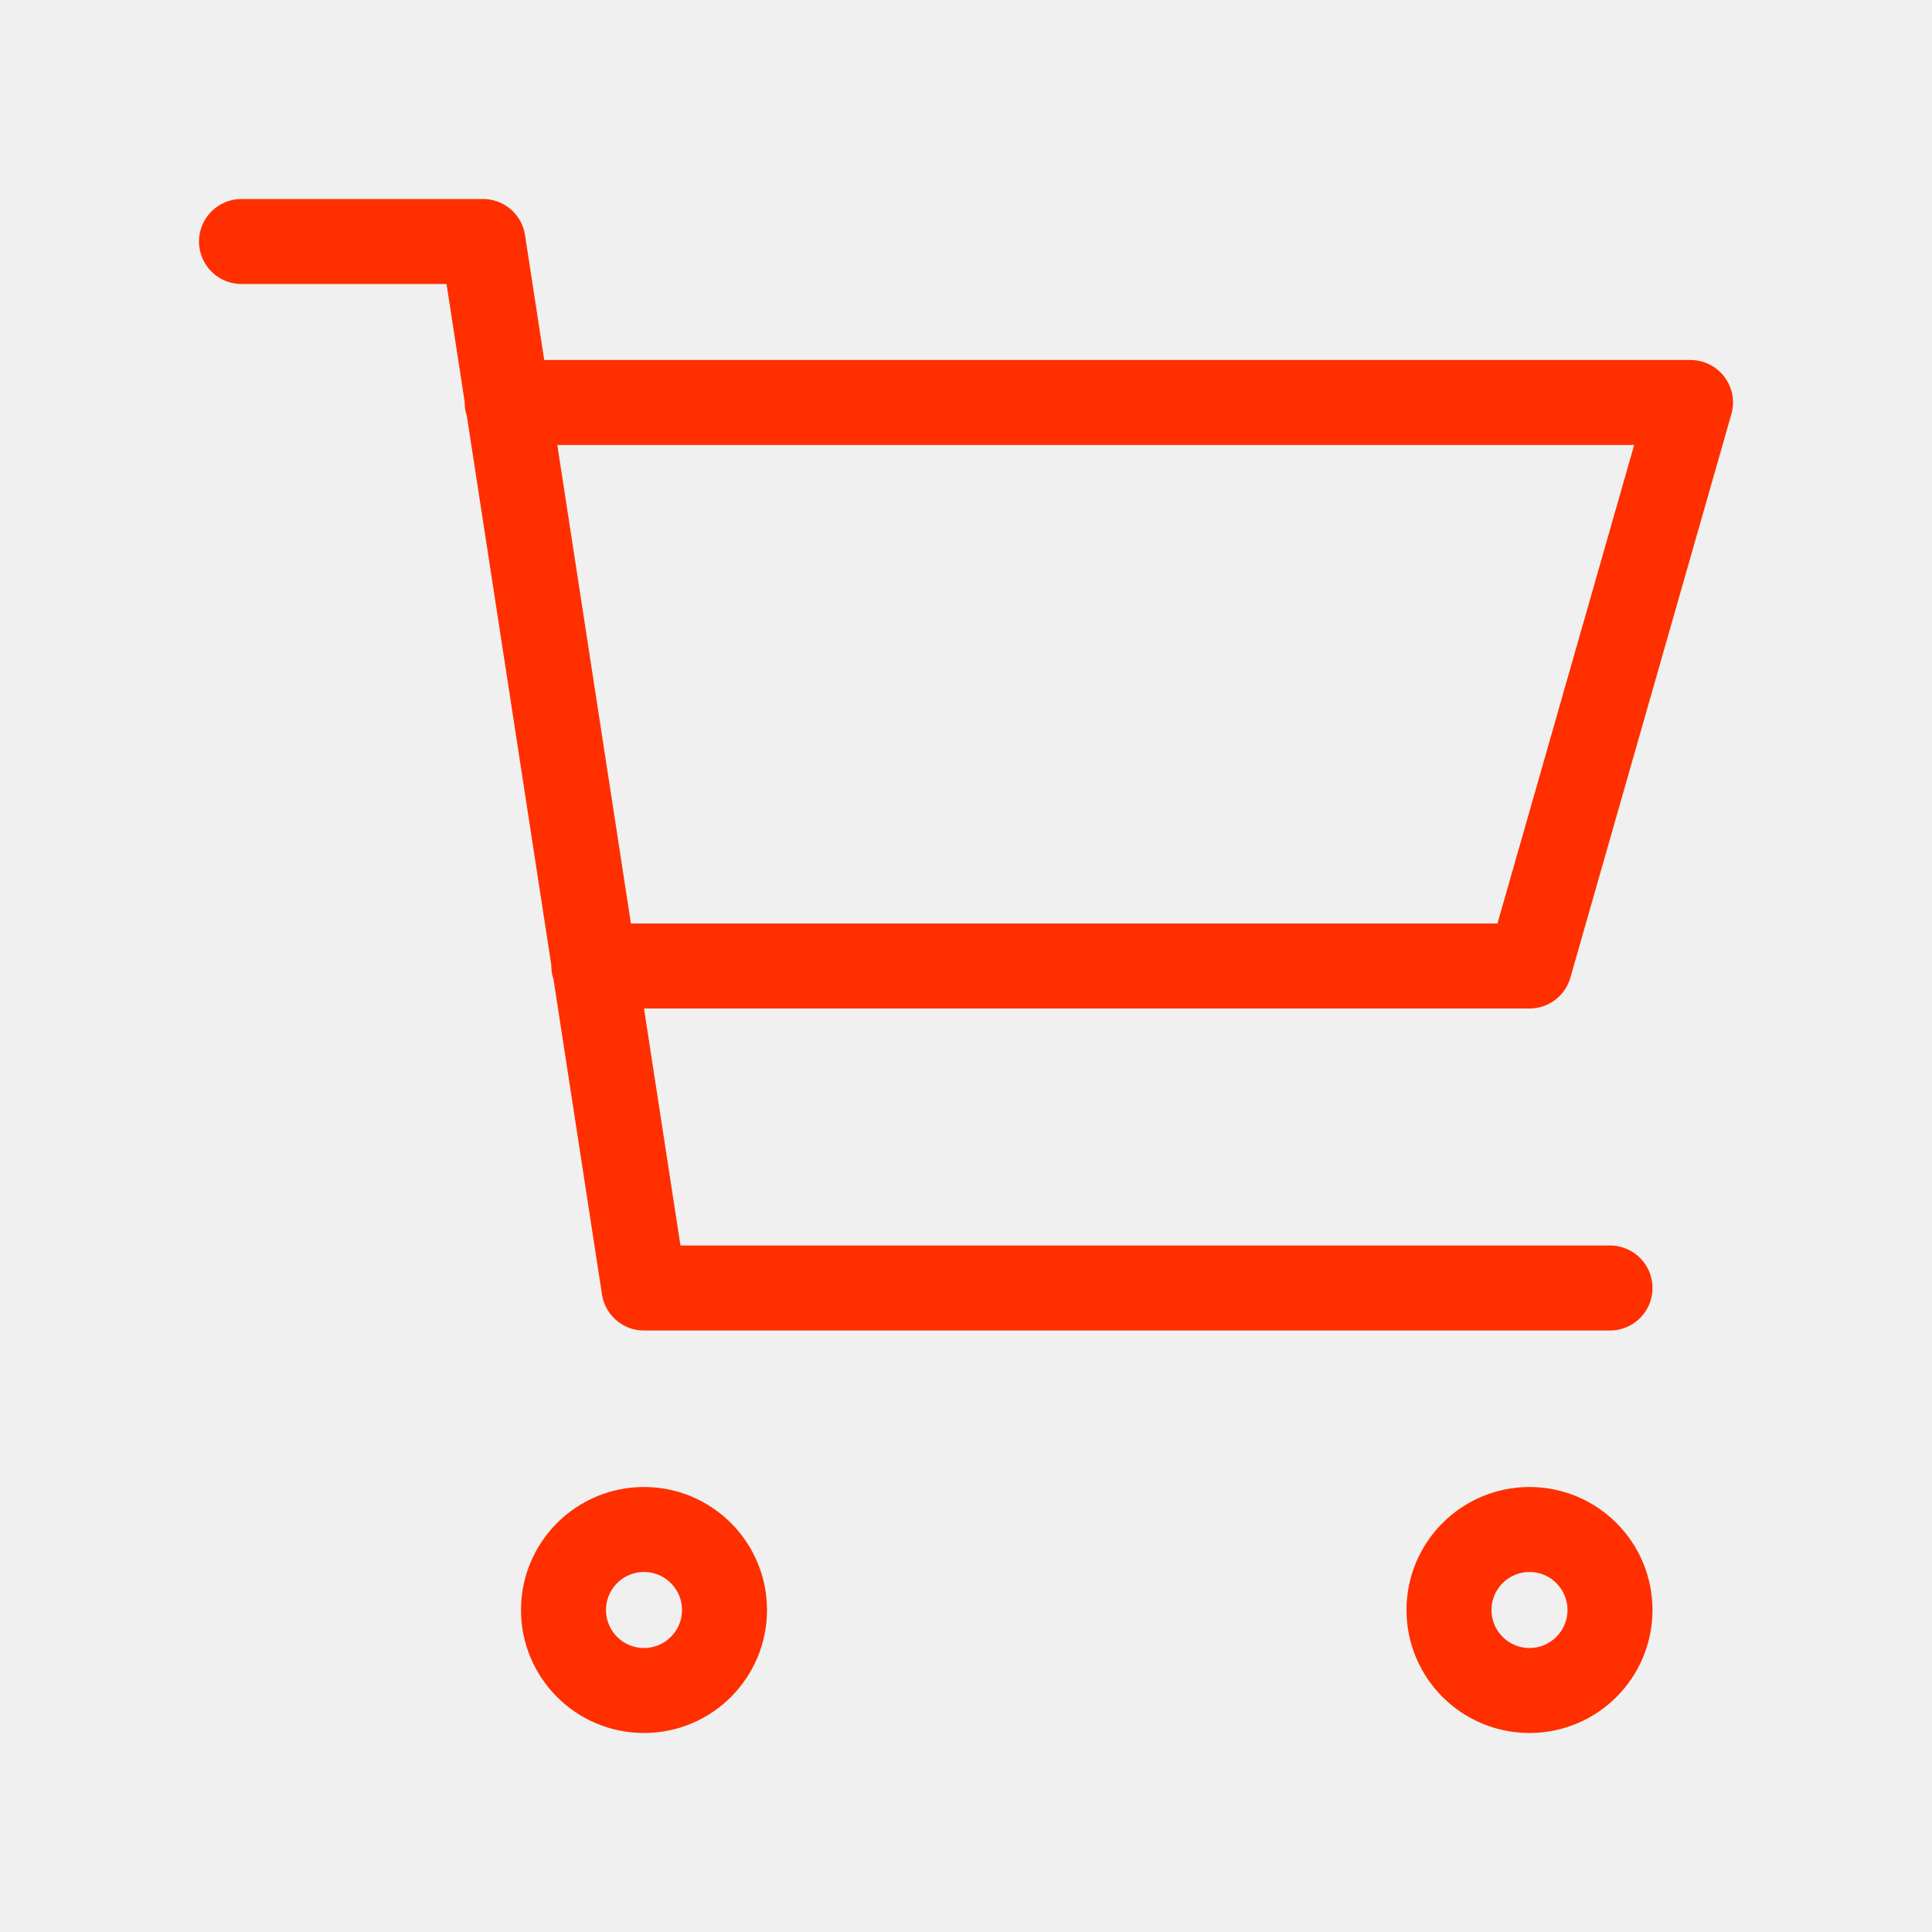
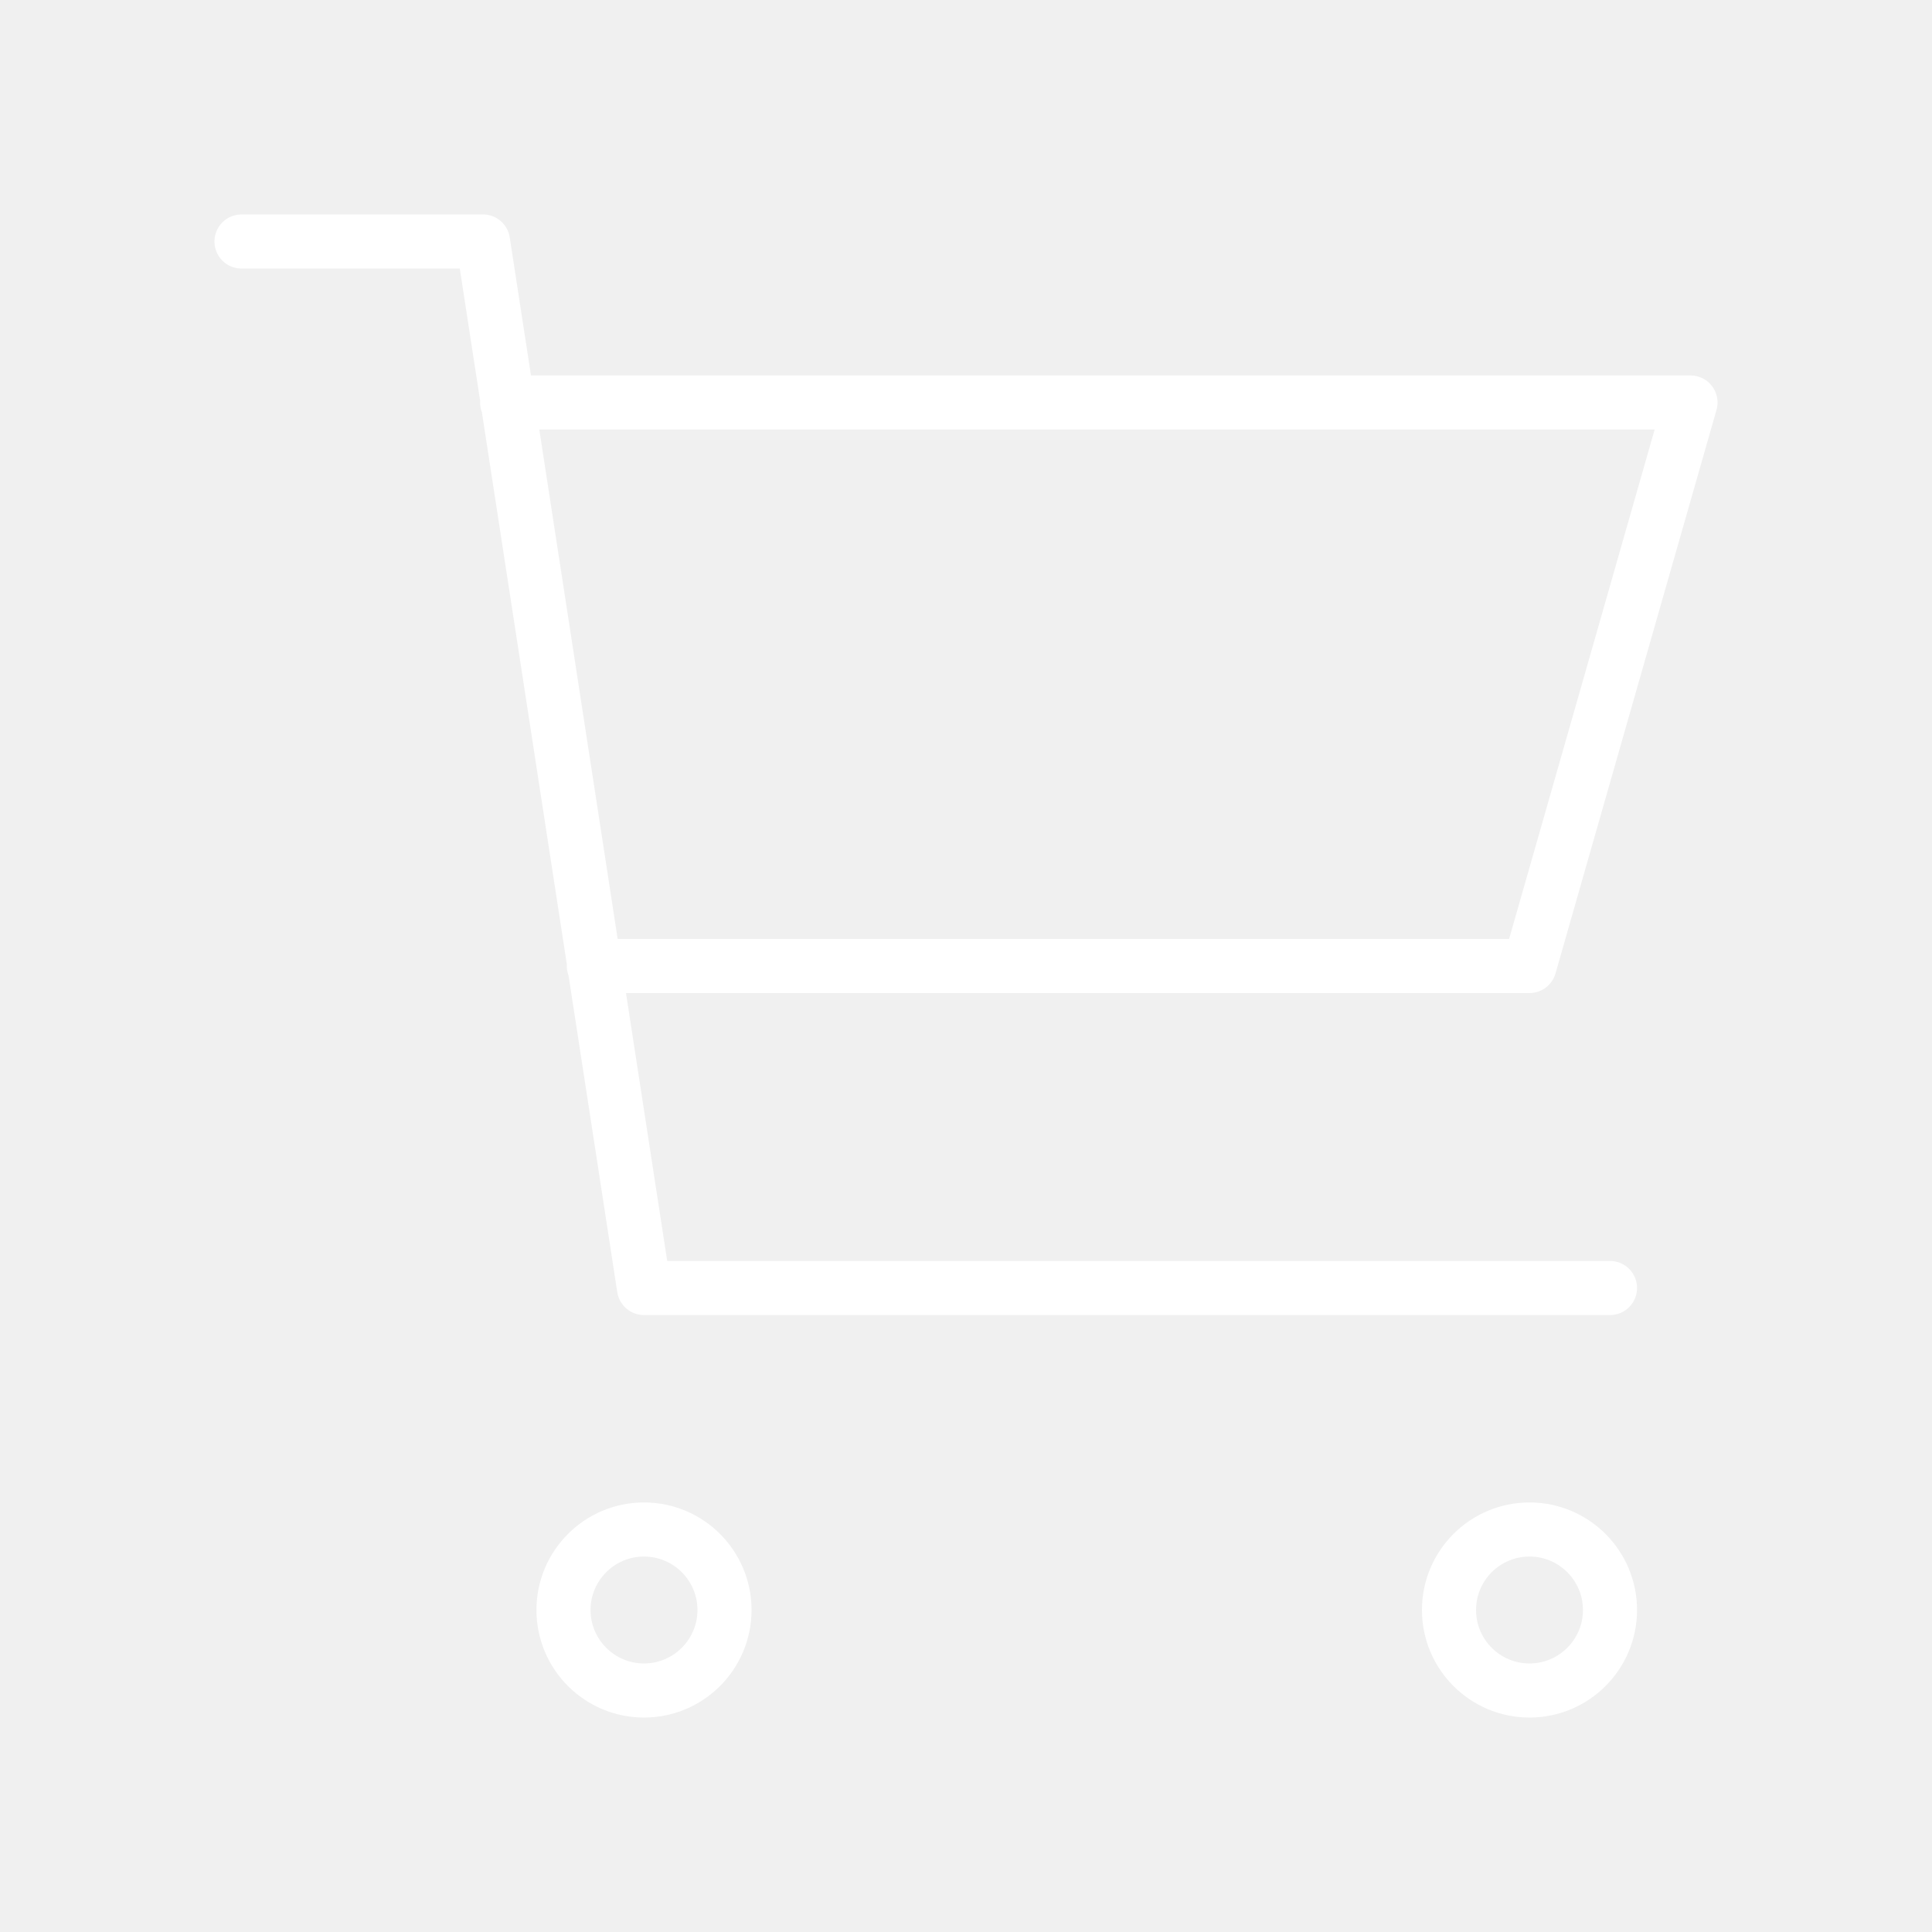
- <svg xmlns="http://www.w3.org/2000/svg" width="30px" height="30px" viewBox="0 0 24 24" fill="none" stroke="#000000">
+ <svg xmlns="http://www.w3.org/2000/svg" width="30px" height="30px" viewBox="0 0 24 24" fill="none" stroke="#ffffff">
  <g id="SVGRepo_bgCarrier" stroke-width="0" />
  <g id="SVGRepo_tracerCarrier" stroke-linecap="round" stroke-linejoin="round" />
  <g id="SVGRepo_iconCarrier">
-     <path d="M6.3 5H21L19 12H7.377M20 16H8L6 3H3M9 20C9 20.552 8.552 21 8 21C7.448 21 7 20.552 7 20C7 19.448 7.448 19 8 19C8.552 19 9 19.448 9 20ZM20 20C20 20.552 19.552 21 19 21C18.448 21 18 20.552 18 20C18 19.448 18.448 19 19 19C19.552 19 20 19.448 20 20Z" stroke="#ff2f00" stroke-width="1.056" stroke-linecap="round" stroke-linejoin="round" />
+     <path d="M6.3 5H21L19 12H7.377M20 16H8L6 3H3M9 20C9 20.552 8.552 21 8 21C7.448 21 7 20.552 7 20C7 19.448 7.448 19 8 19C8.552 19 9 19.448 9 20ZM20 20C20 20.552 19.552 21 19 21C18.448 21 18 20.552 18 20C18 19.448 18.448 19 19 19C19.552 19 20 19.448 20 20Z" stroke="#ffffff" stroke-width="0.672" stroke-linecap="round" stroke-linejoin="round" />
  </g>
</svg>
